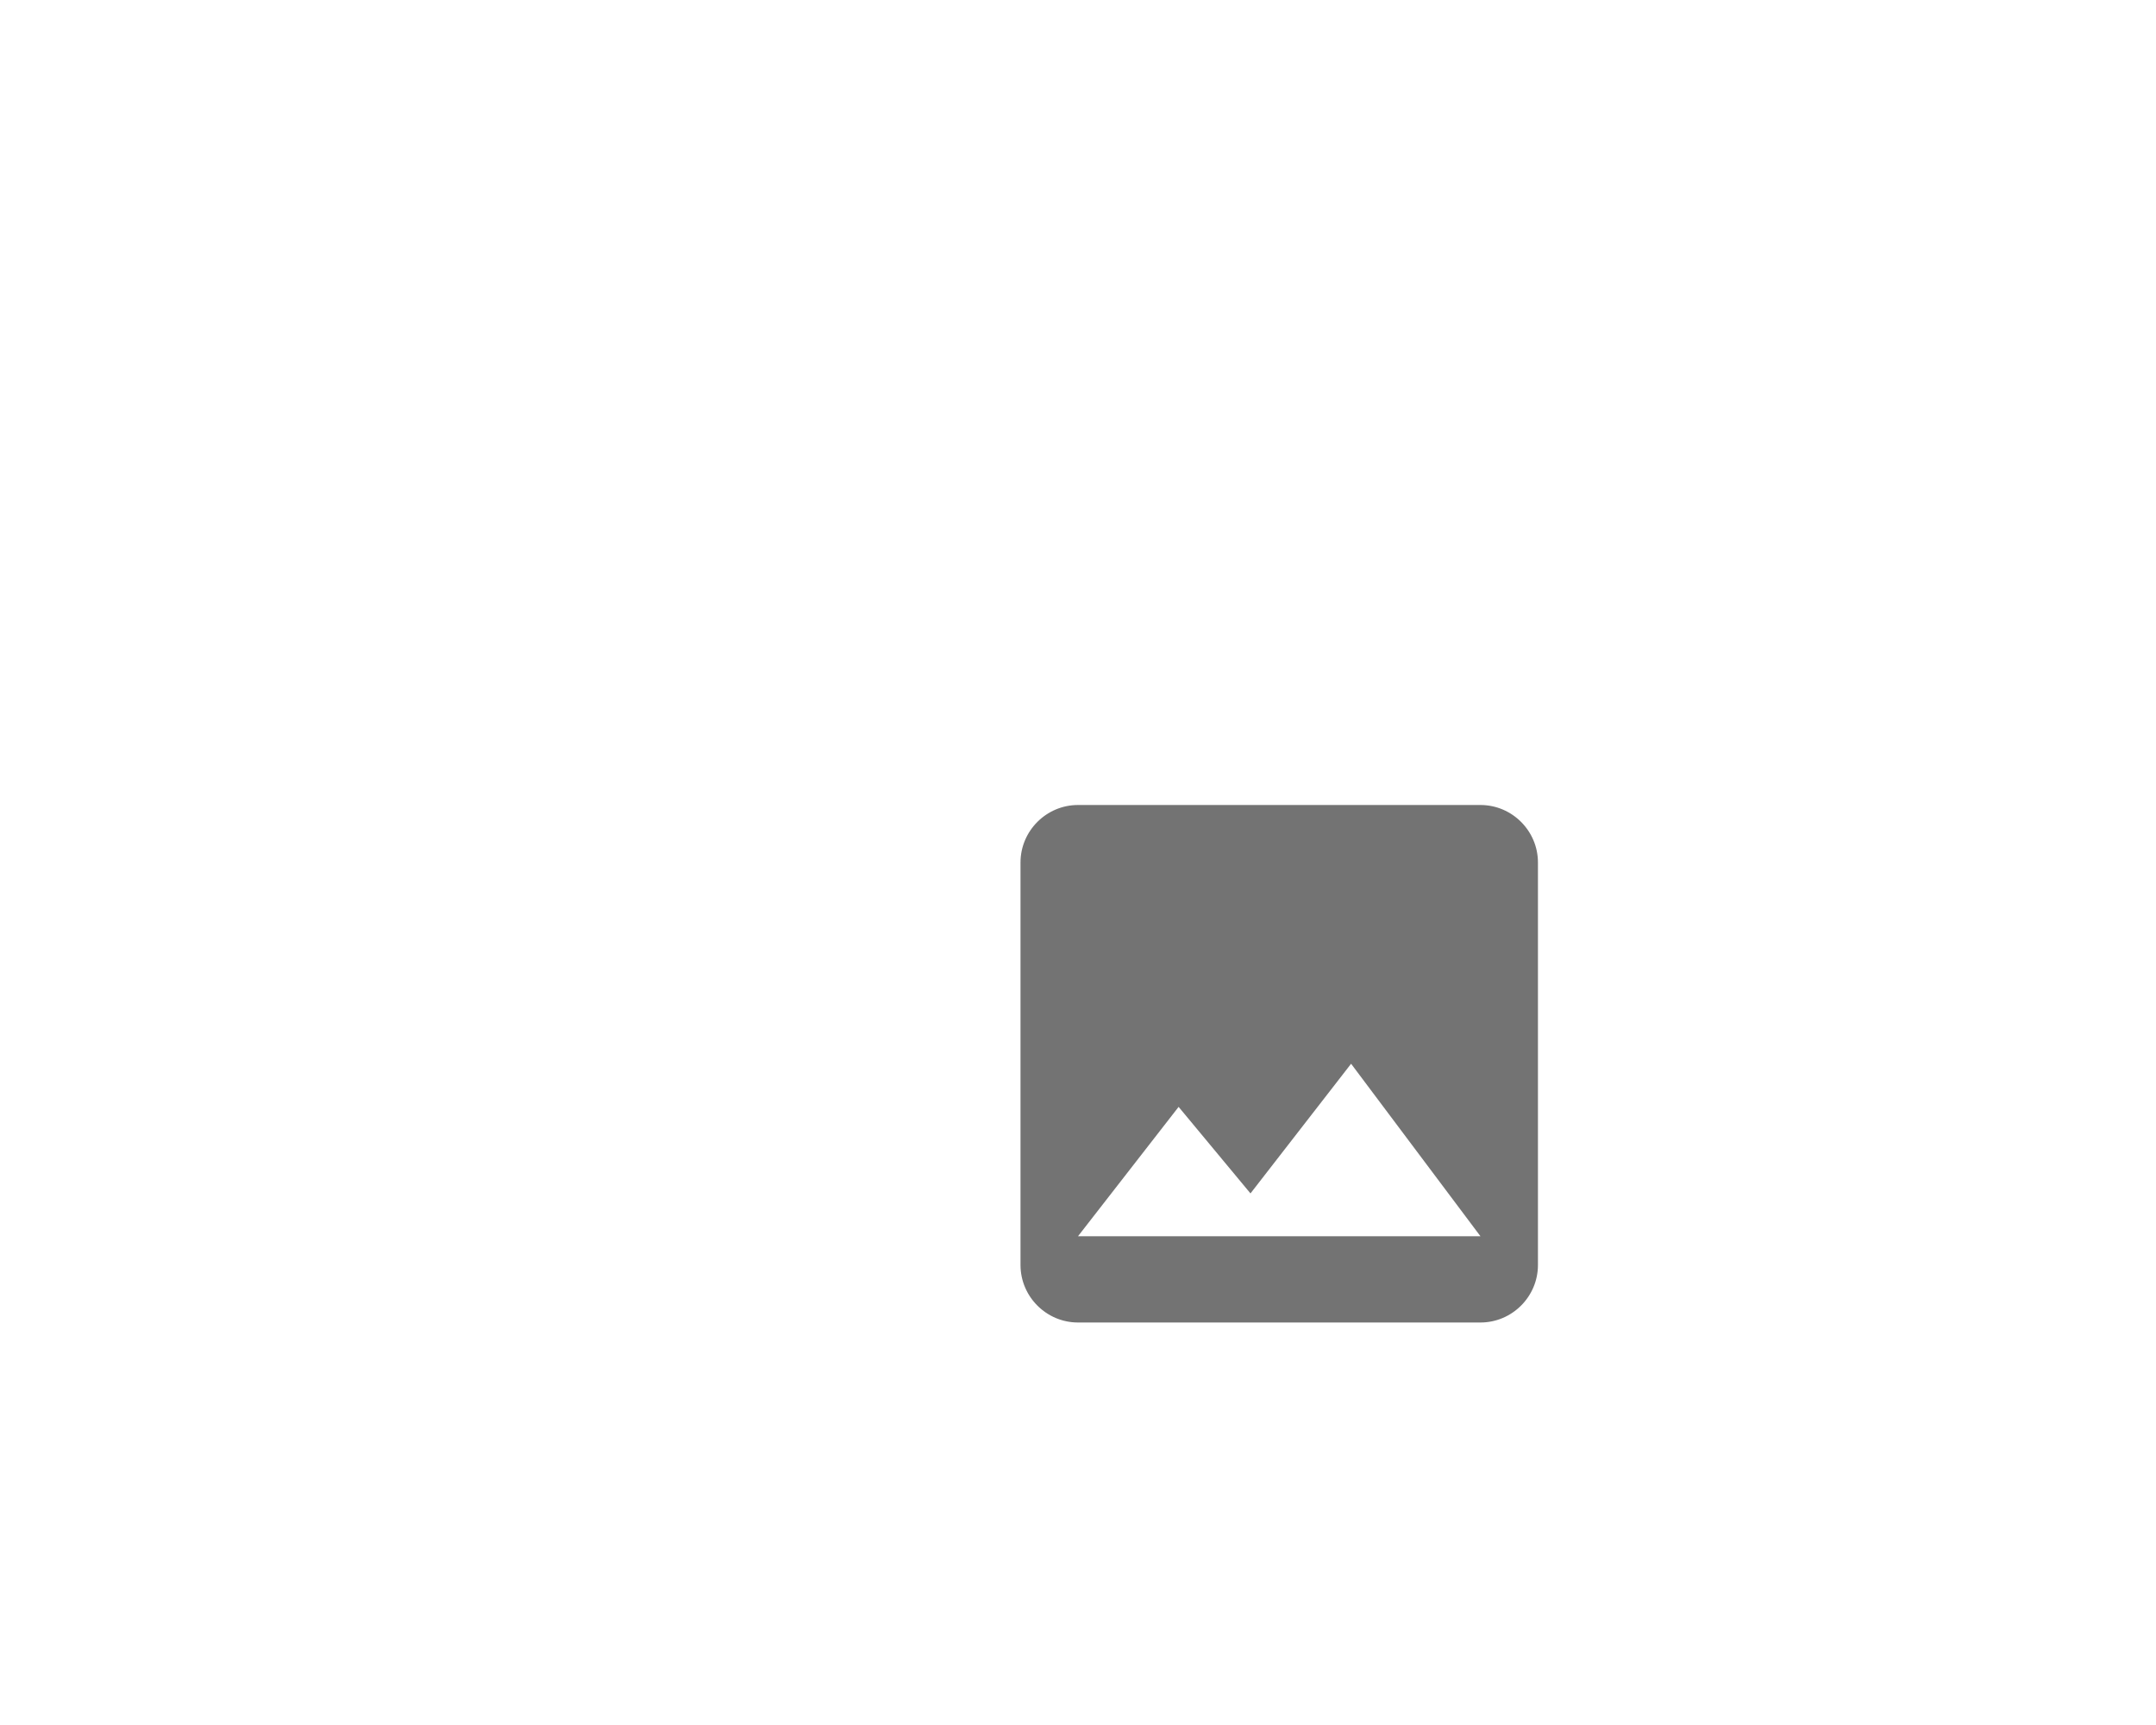
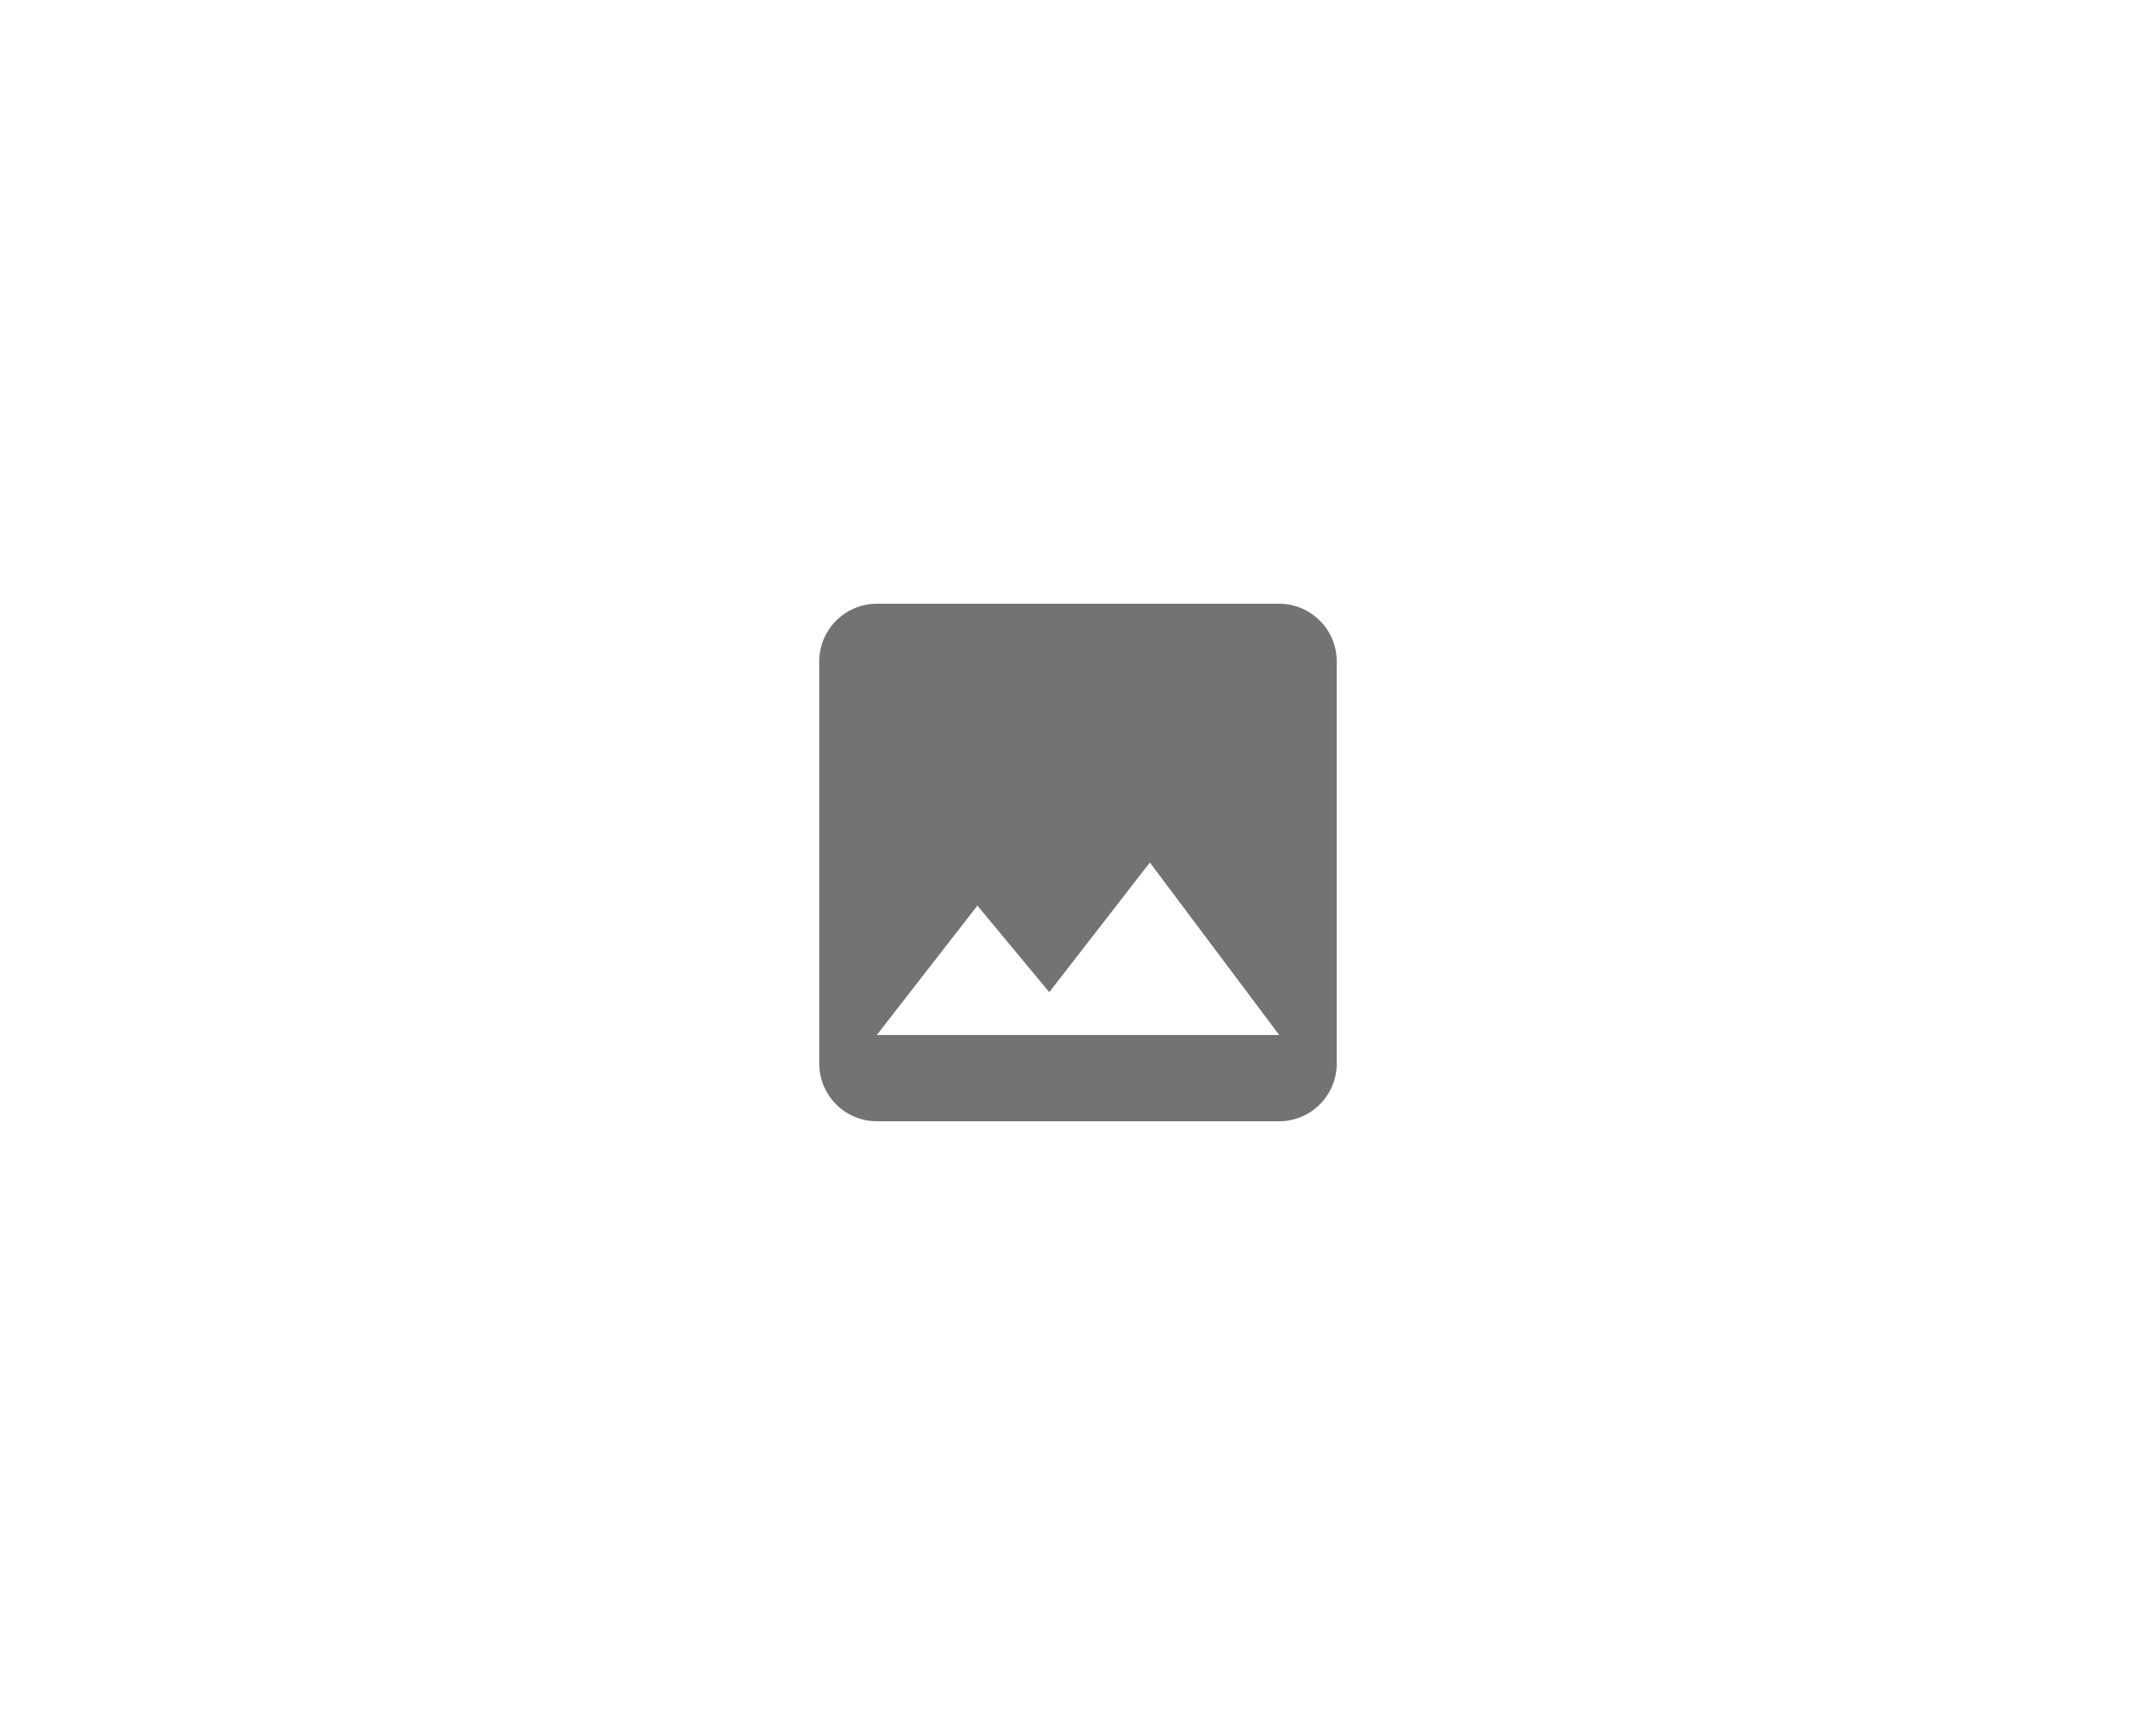
- <svg xmlns="http://www.w3.org/2000/svg" height="100" viewBox="-25 -25 60 60" width="125">
+ <svg xmlns="http://www.w3.org/2000/svg" height="100" viewBox="-18 -18 60 60" width="125">
  <path d="M0 0h24v24H0zm0 0h24v24H0zm21 19c0 1.1-.9 2-2 2H5c-1.1 0-2-.9-2-2V5c0-1.1.9-2 2-2h14c1.1 0 2 .9 2 2" fill="none" />
  <path d="M0 0h24v24H0z" fill="none" />
  <path d="M21 19V5c0-1.1-.9-2-2-2H5c-1.1 0-2 .9-2 2v14c0 1.1.9 2 2 2h14c1.1 0 2-.9 2-2zM8.5 13.5l2.5 3.01L14.5 12l4.5 6H5l3.5-4.5z" fill="#737373" />
</svg>
